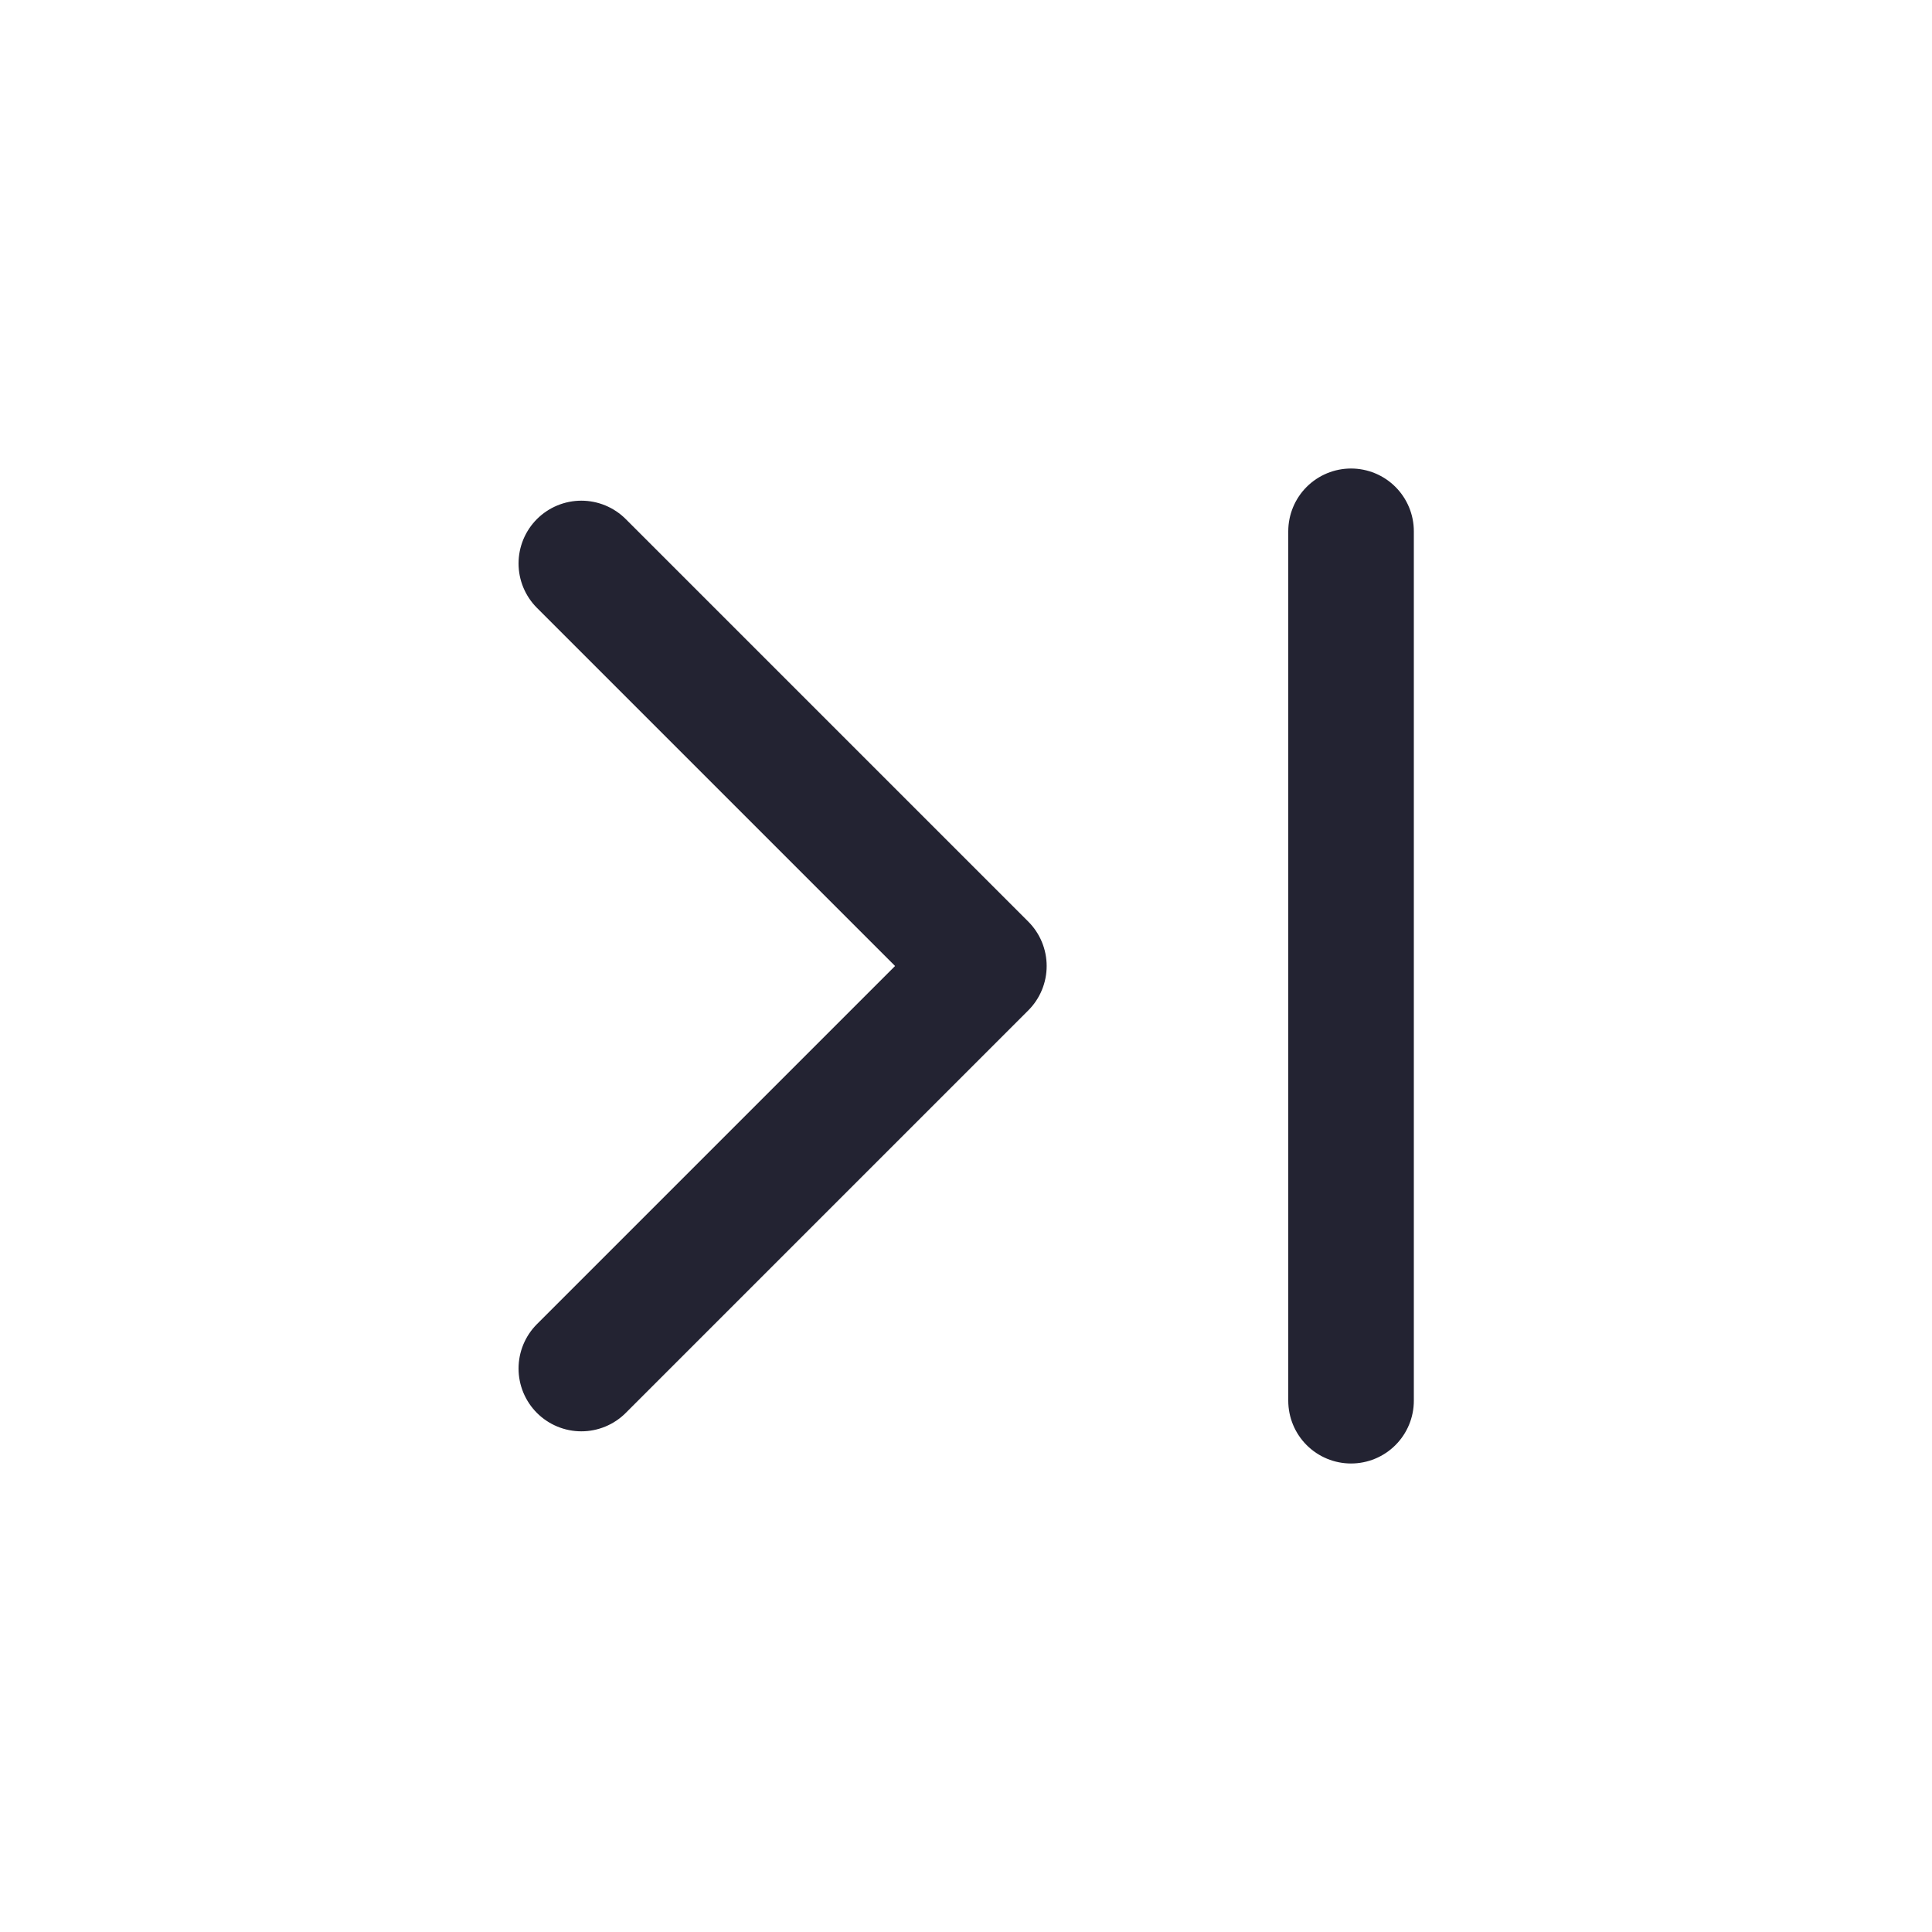
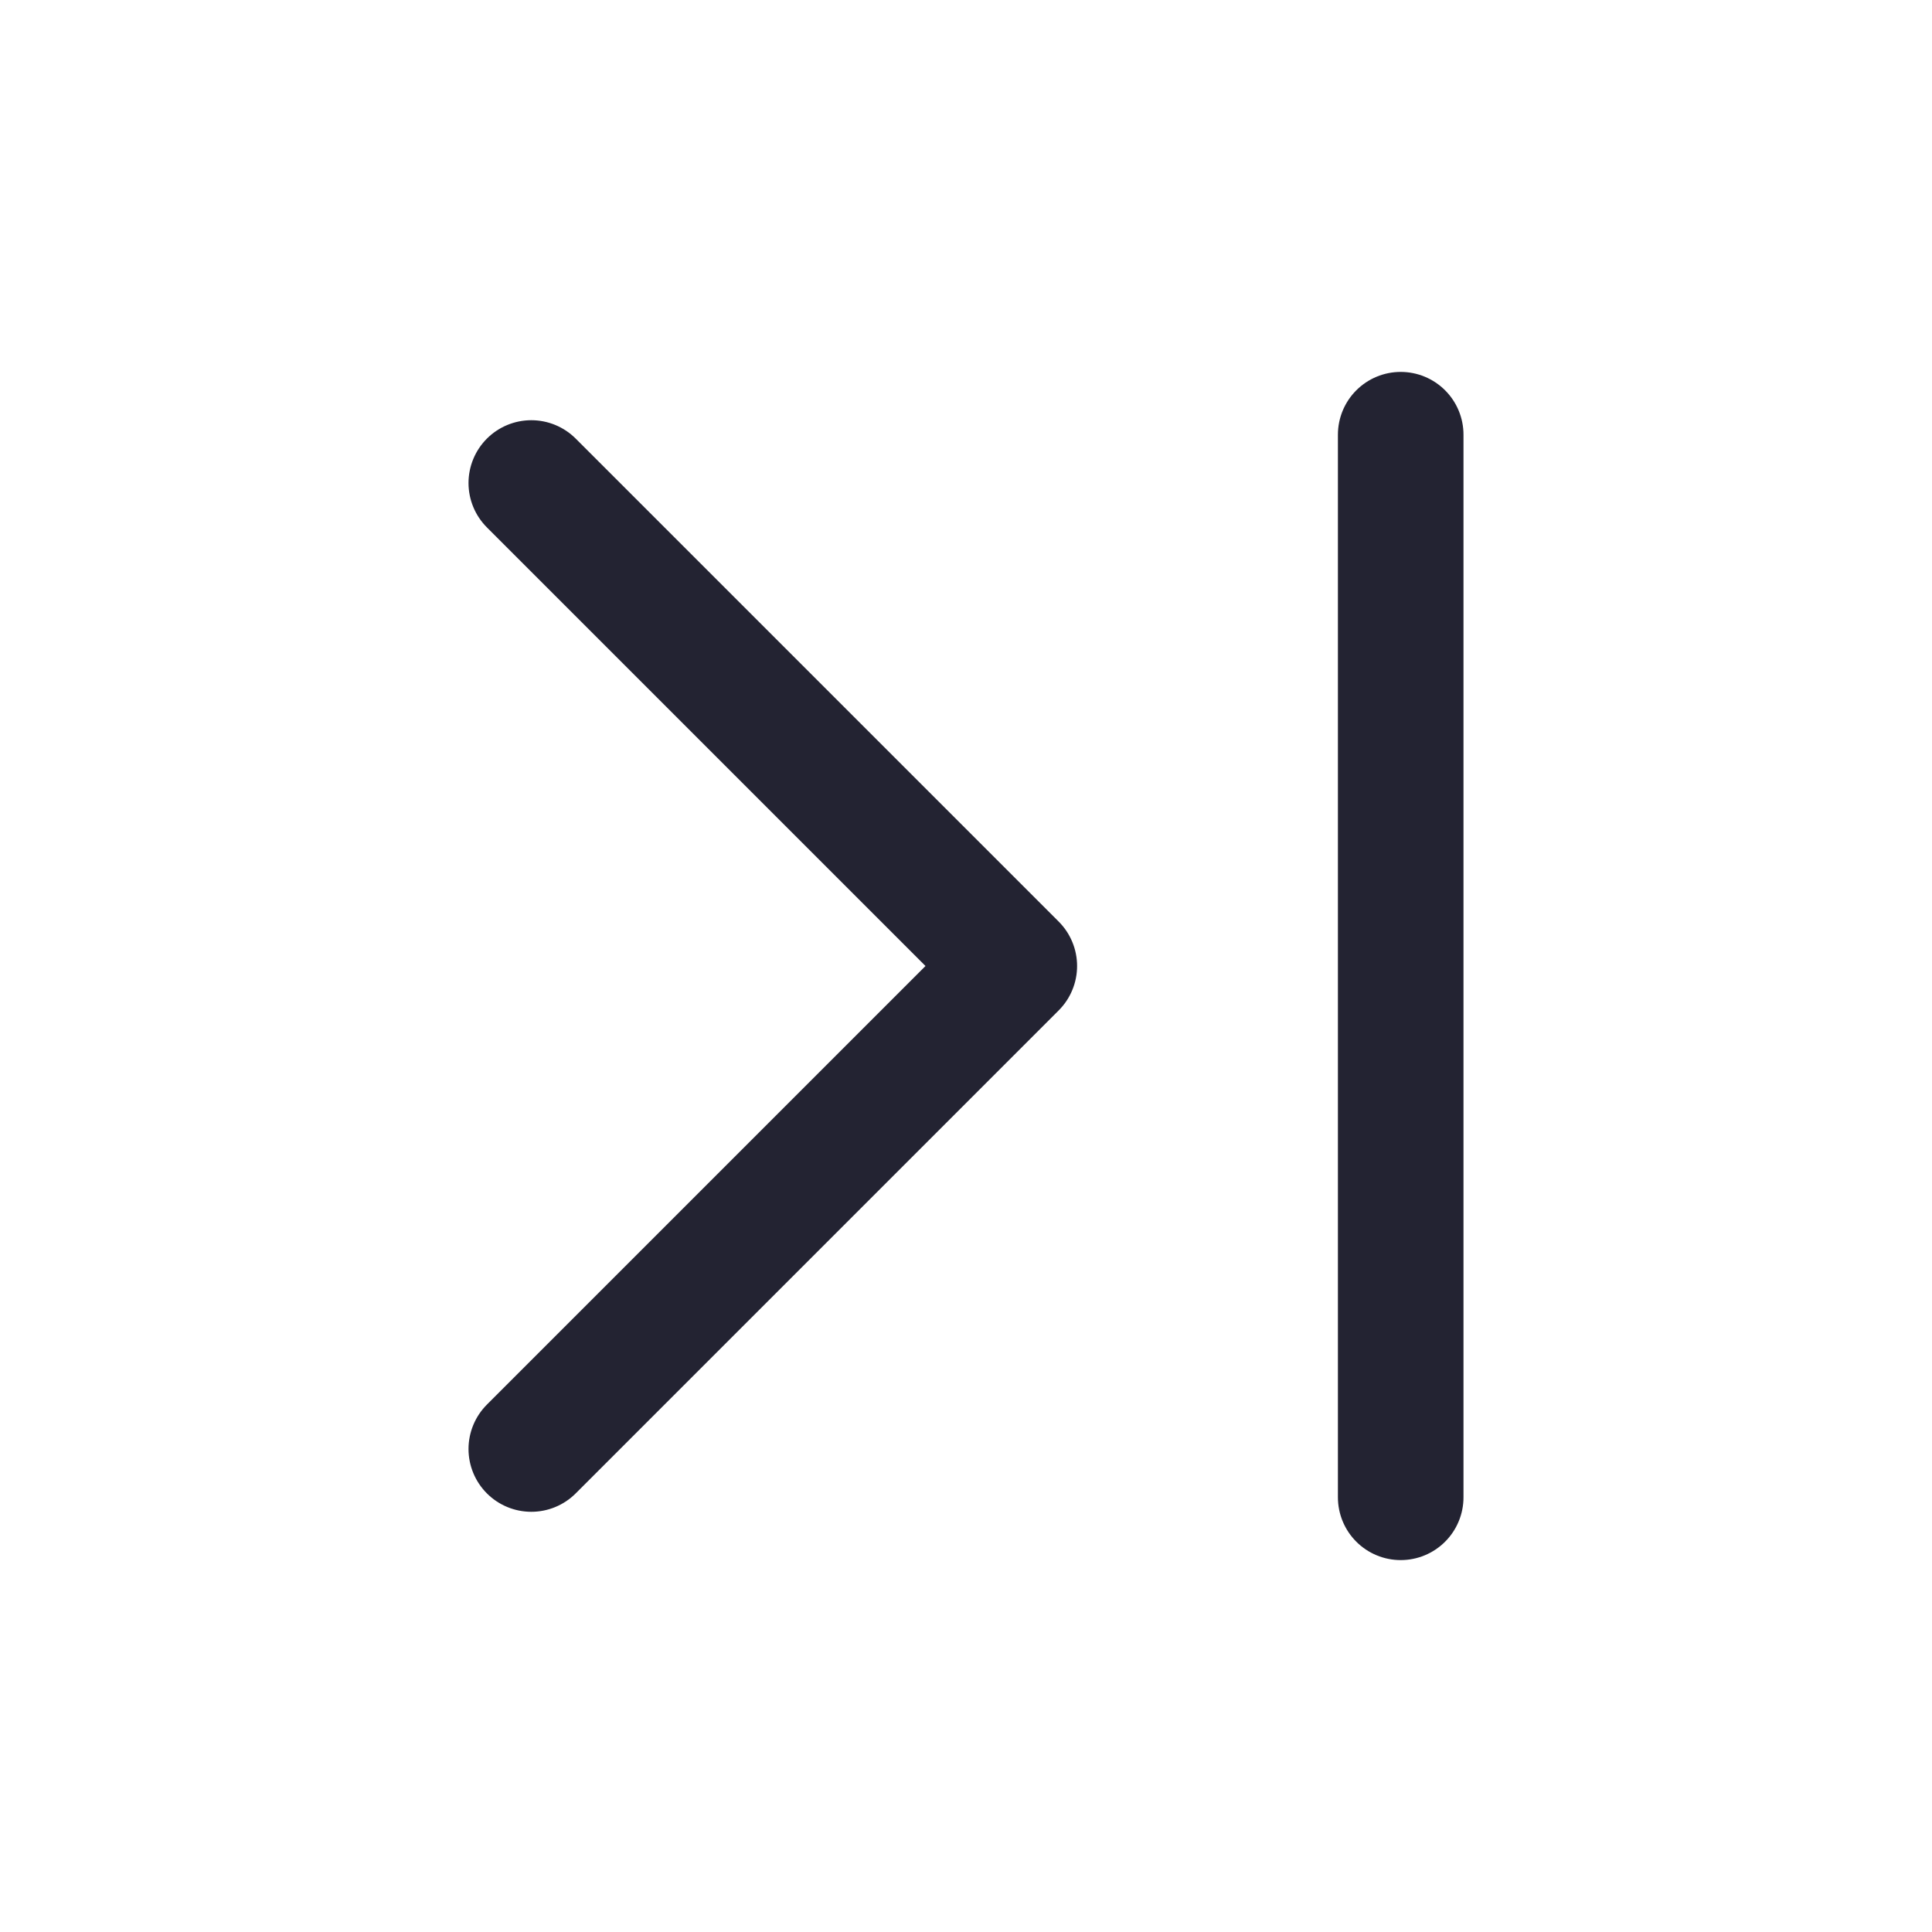
- <svg xmlns="http://www.w3.org/2000/svg" width="20" height="20" viewBox="0 0 20 20" fill="none">
-   <path d="M13.986 5.5V14.5M6.018 5.833L10.185 10L6.018 14.167" stroke-width="1.3" stroke-linecap="round" stroke-linejoin="round" stroke="#232332" />
+ <svg xmlns="http://www.w3.org/2000/svg" preserveAspectRatio="none" overflow="visible" style="display: block;" width="20" height="20" viewBox="0 0 20 20" fill="none">
+   <g id="Icons/Regular/angle-left-to-line">
+     <path id="Icon_svg" d="M14.5 15.5L14.5 4.5M5.5 15L10.5 10L5.5 5" stroke-width="1.3" stroke-linecap="round" stroke-linejoin="round" stroke="#232332" />
+   </g>
</svg>
